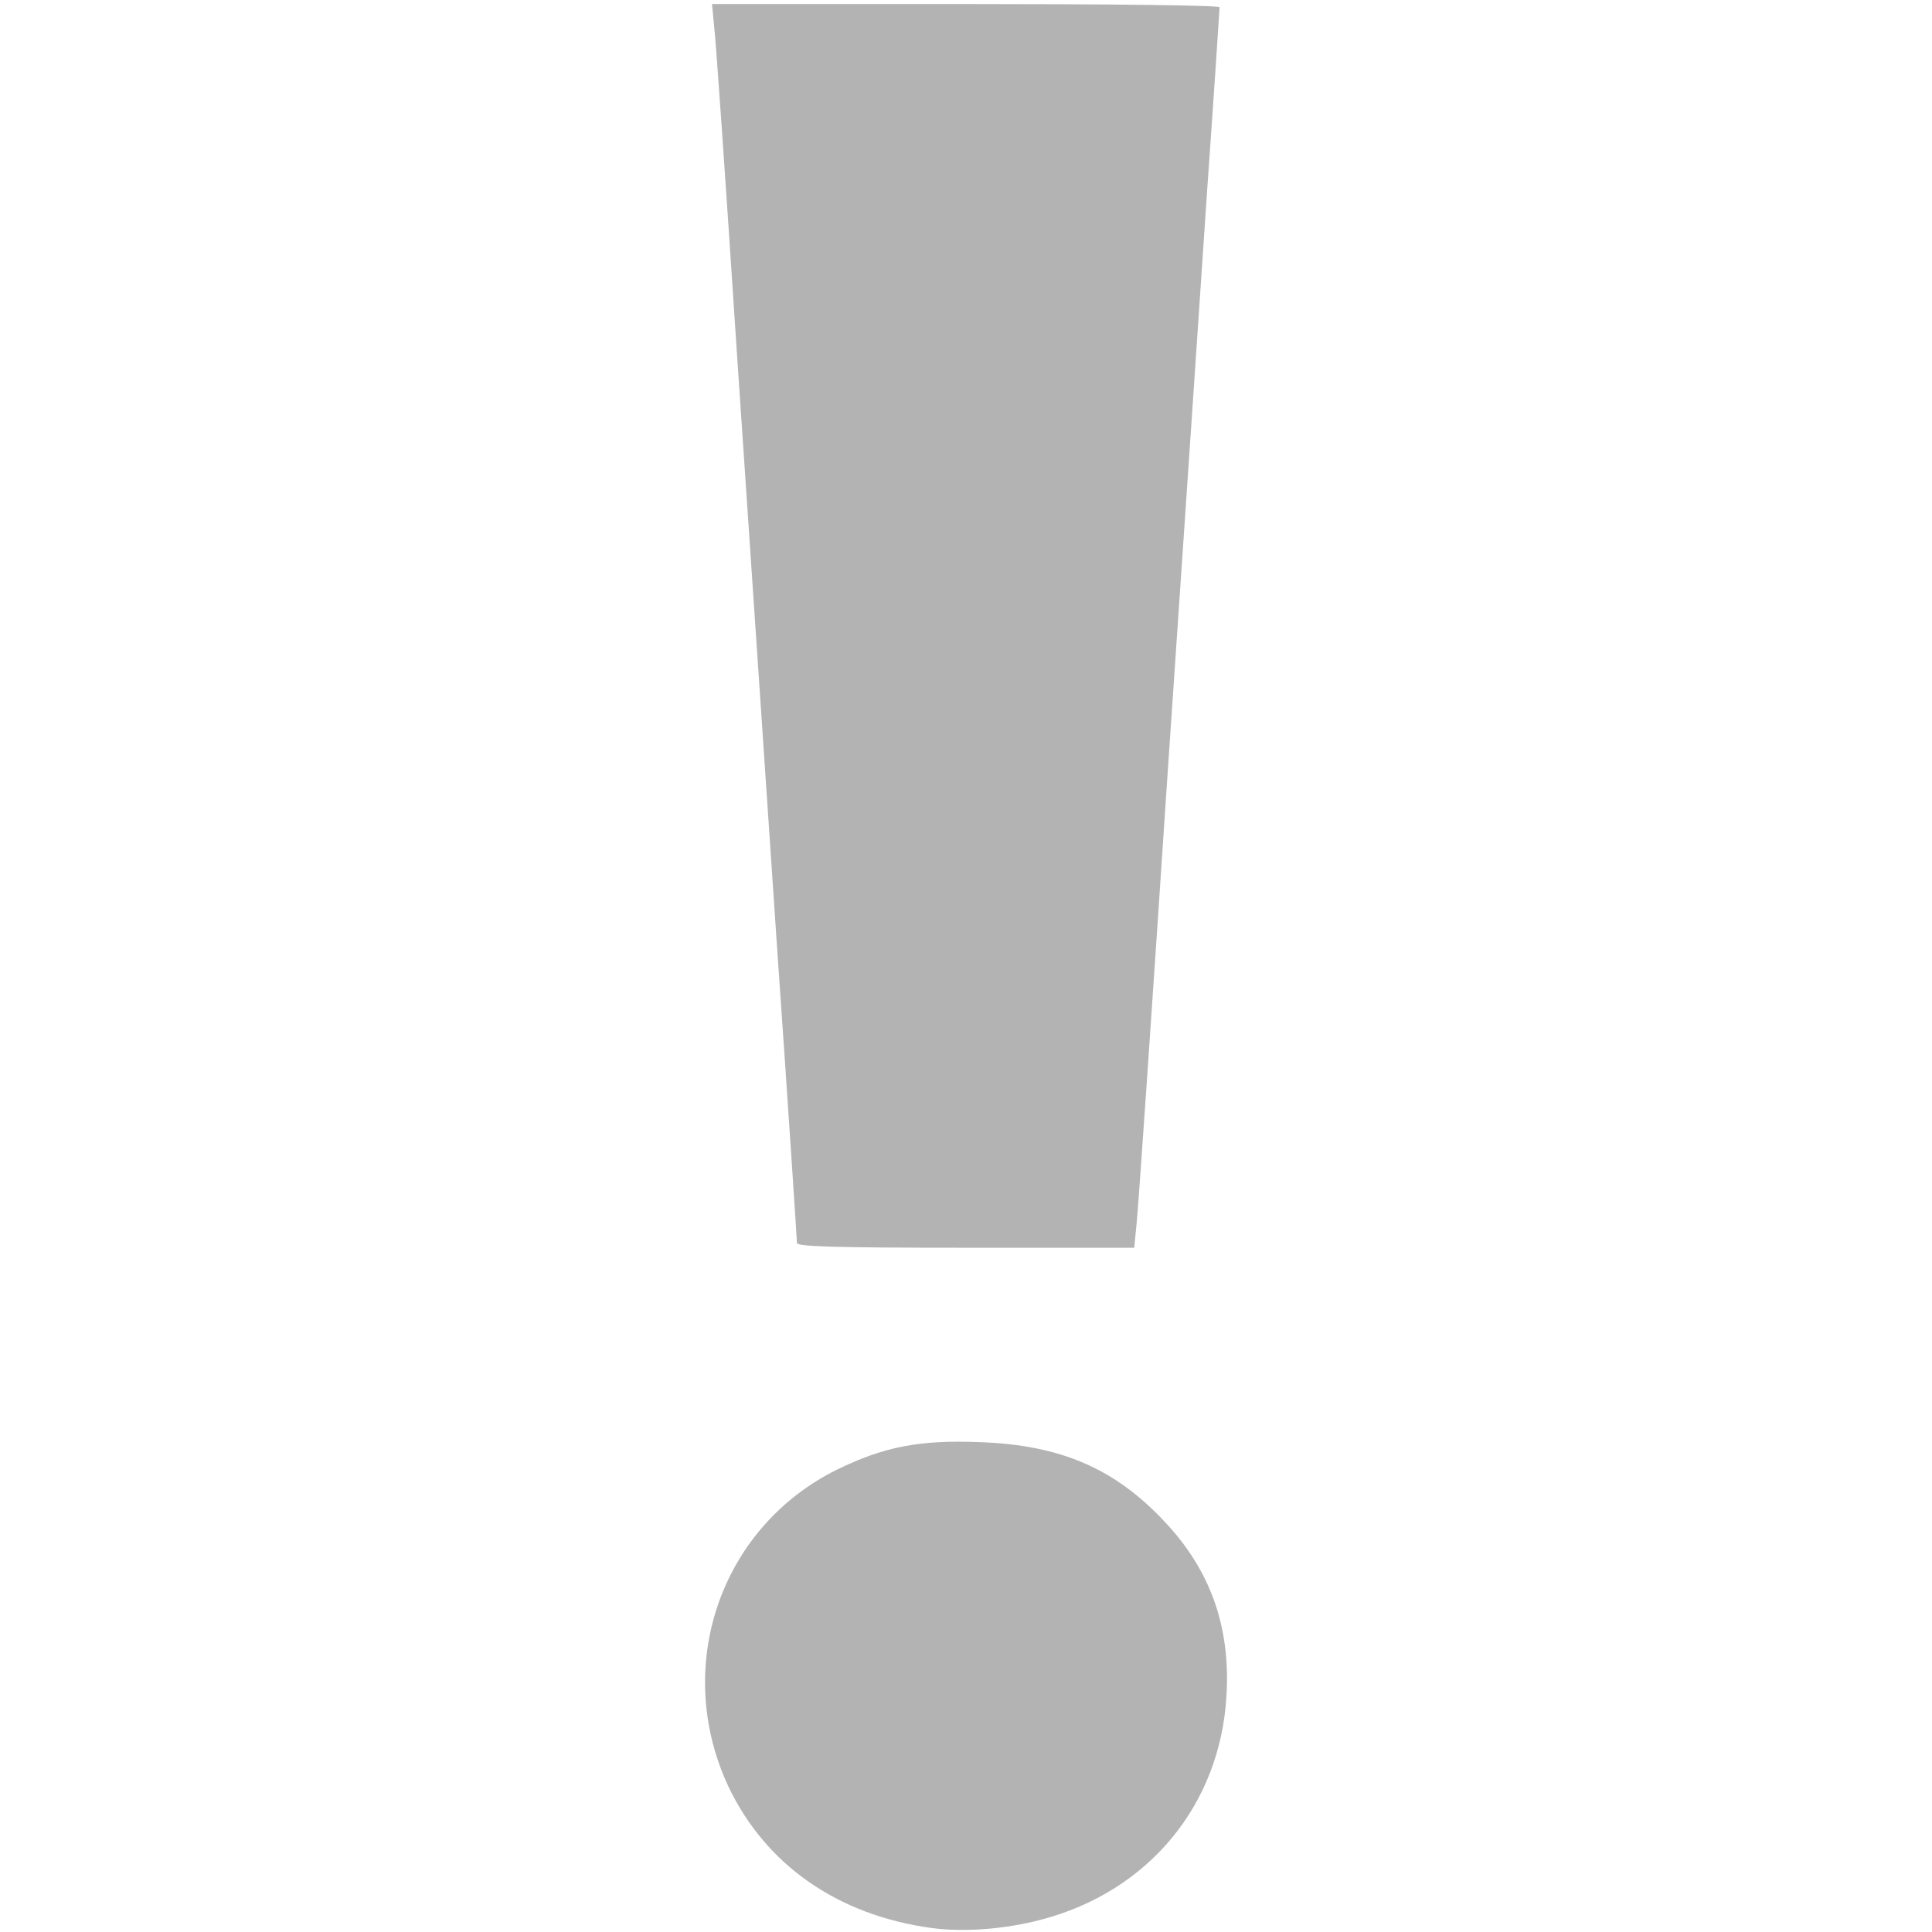
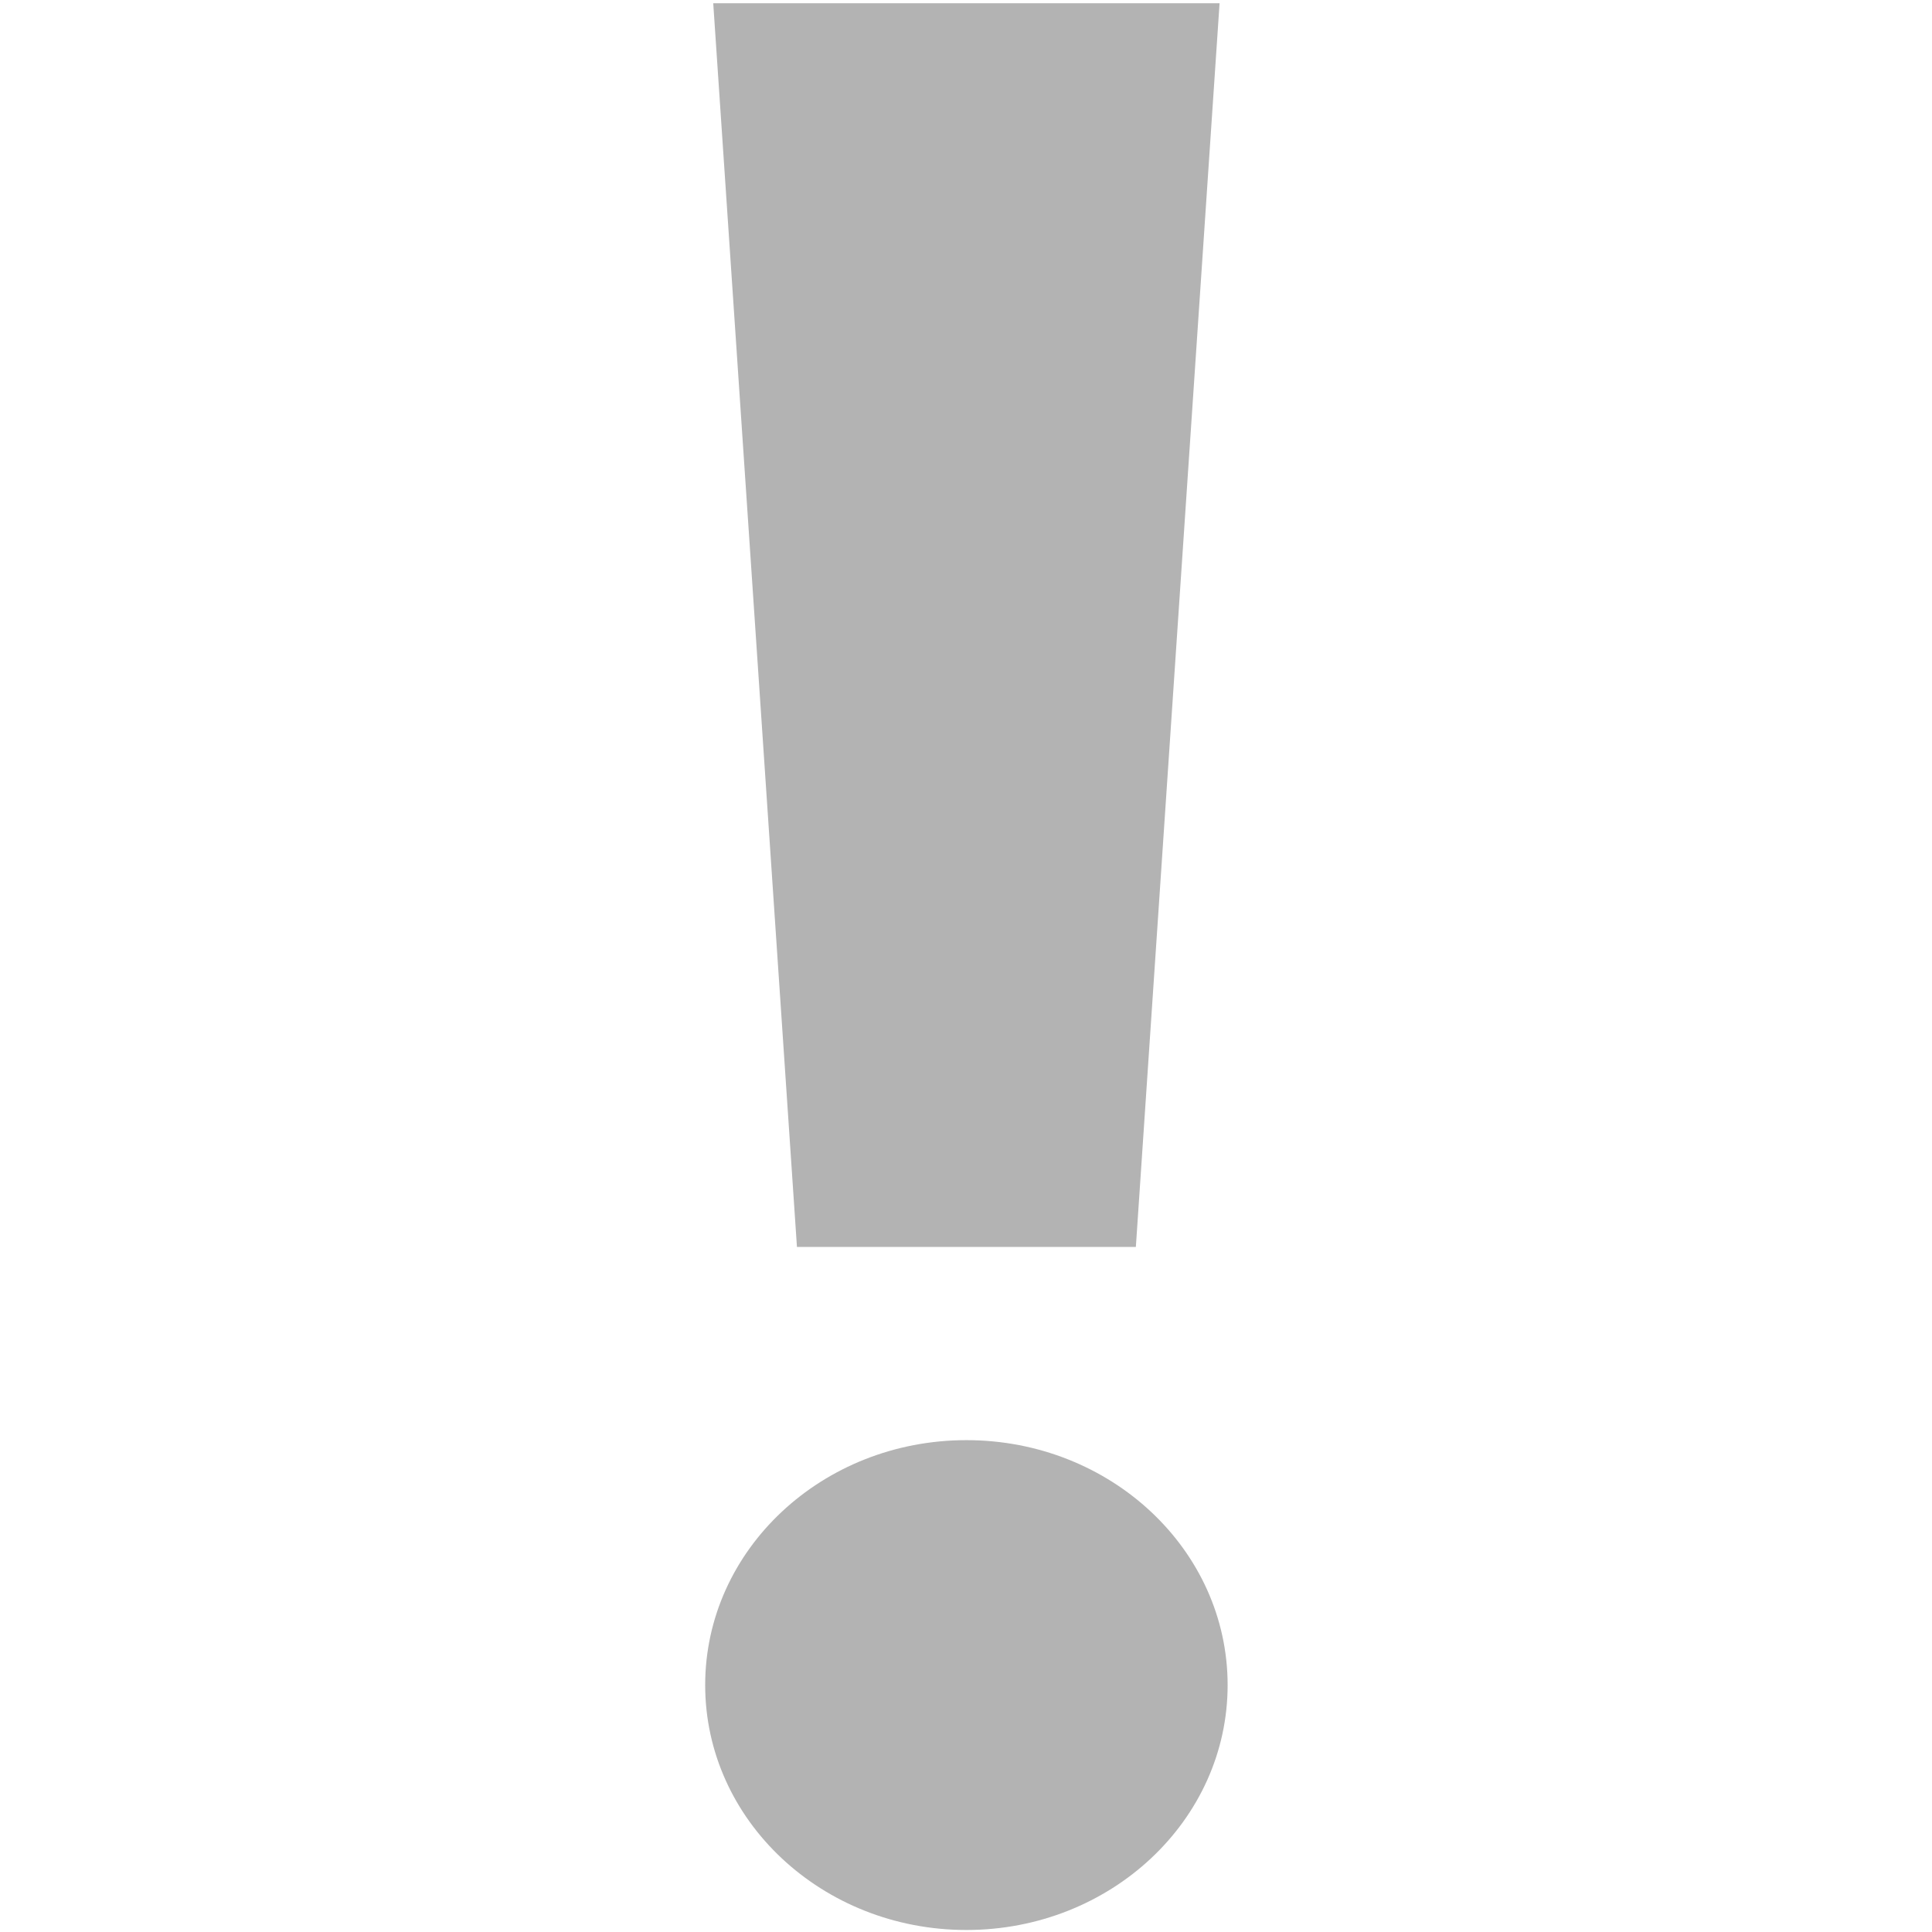
- <svg xmlns="http://www.w3.org/2000/svg" width="480" height="480" viewBox="0 0 480 480">
-   <path fill="#b3b3b3" d="M231.4 479.0C208.0 475.8 190.1 463.2 180.9 443.7C167.1 414.0 179.0 379.4 208.0 365.1C219.7 359.4 228.5 357.7 243.5 358.3C263.4 359.0 276.9 364.8 289.2 377.9C300.7 390.0 305.8 404.2 304.7 421.5C303.1 448.4 285.4 469.9 258.8 476.9C249.8 479.3 239.5 480.1 231.4 479.0ZM198.0 308.8C198.0 308.1 195.8 274.6 193.0 234.5C190.3 194.3 185.8 127.8 183.0 86.5C180.3 45.2 177.8 9.1 177.4 6.3L176.9 1.0L239.9 1.0C274.6 1.0 303.0 1.3 303.0 1.8C303.0 2.2 301.7 22.1 300.0 46.0C298.4 69.9 293.9 136.3 290.0 193.5C286.2 250.7 282.8 300.3 282.4 303.8L281.8 310.0L239.9 310.0C207.1 310.0 198.0 309.7 198.0 308.8Z" />
+ <svg xmlns="http://www.w3.org/2000/svg" width="480" height="480" viewBox="0 0 480 480" fill="#b3b3b3">
+   <path d="M177.2 0.8H303L282.2 309.8H198Z" />
+   <ellipse cx="240.1" cy="418.65" rx="64.9" ry="60.85" />
</svg>
